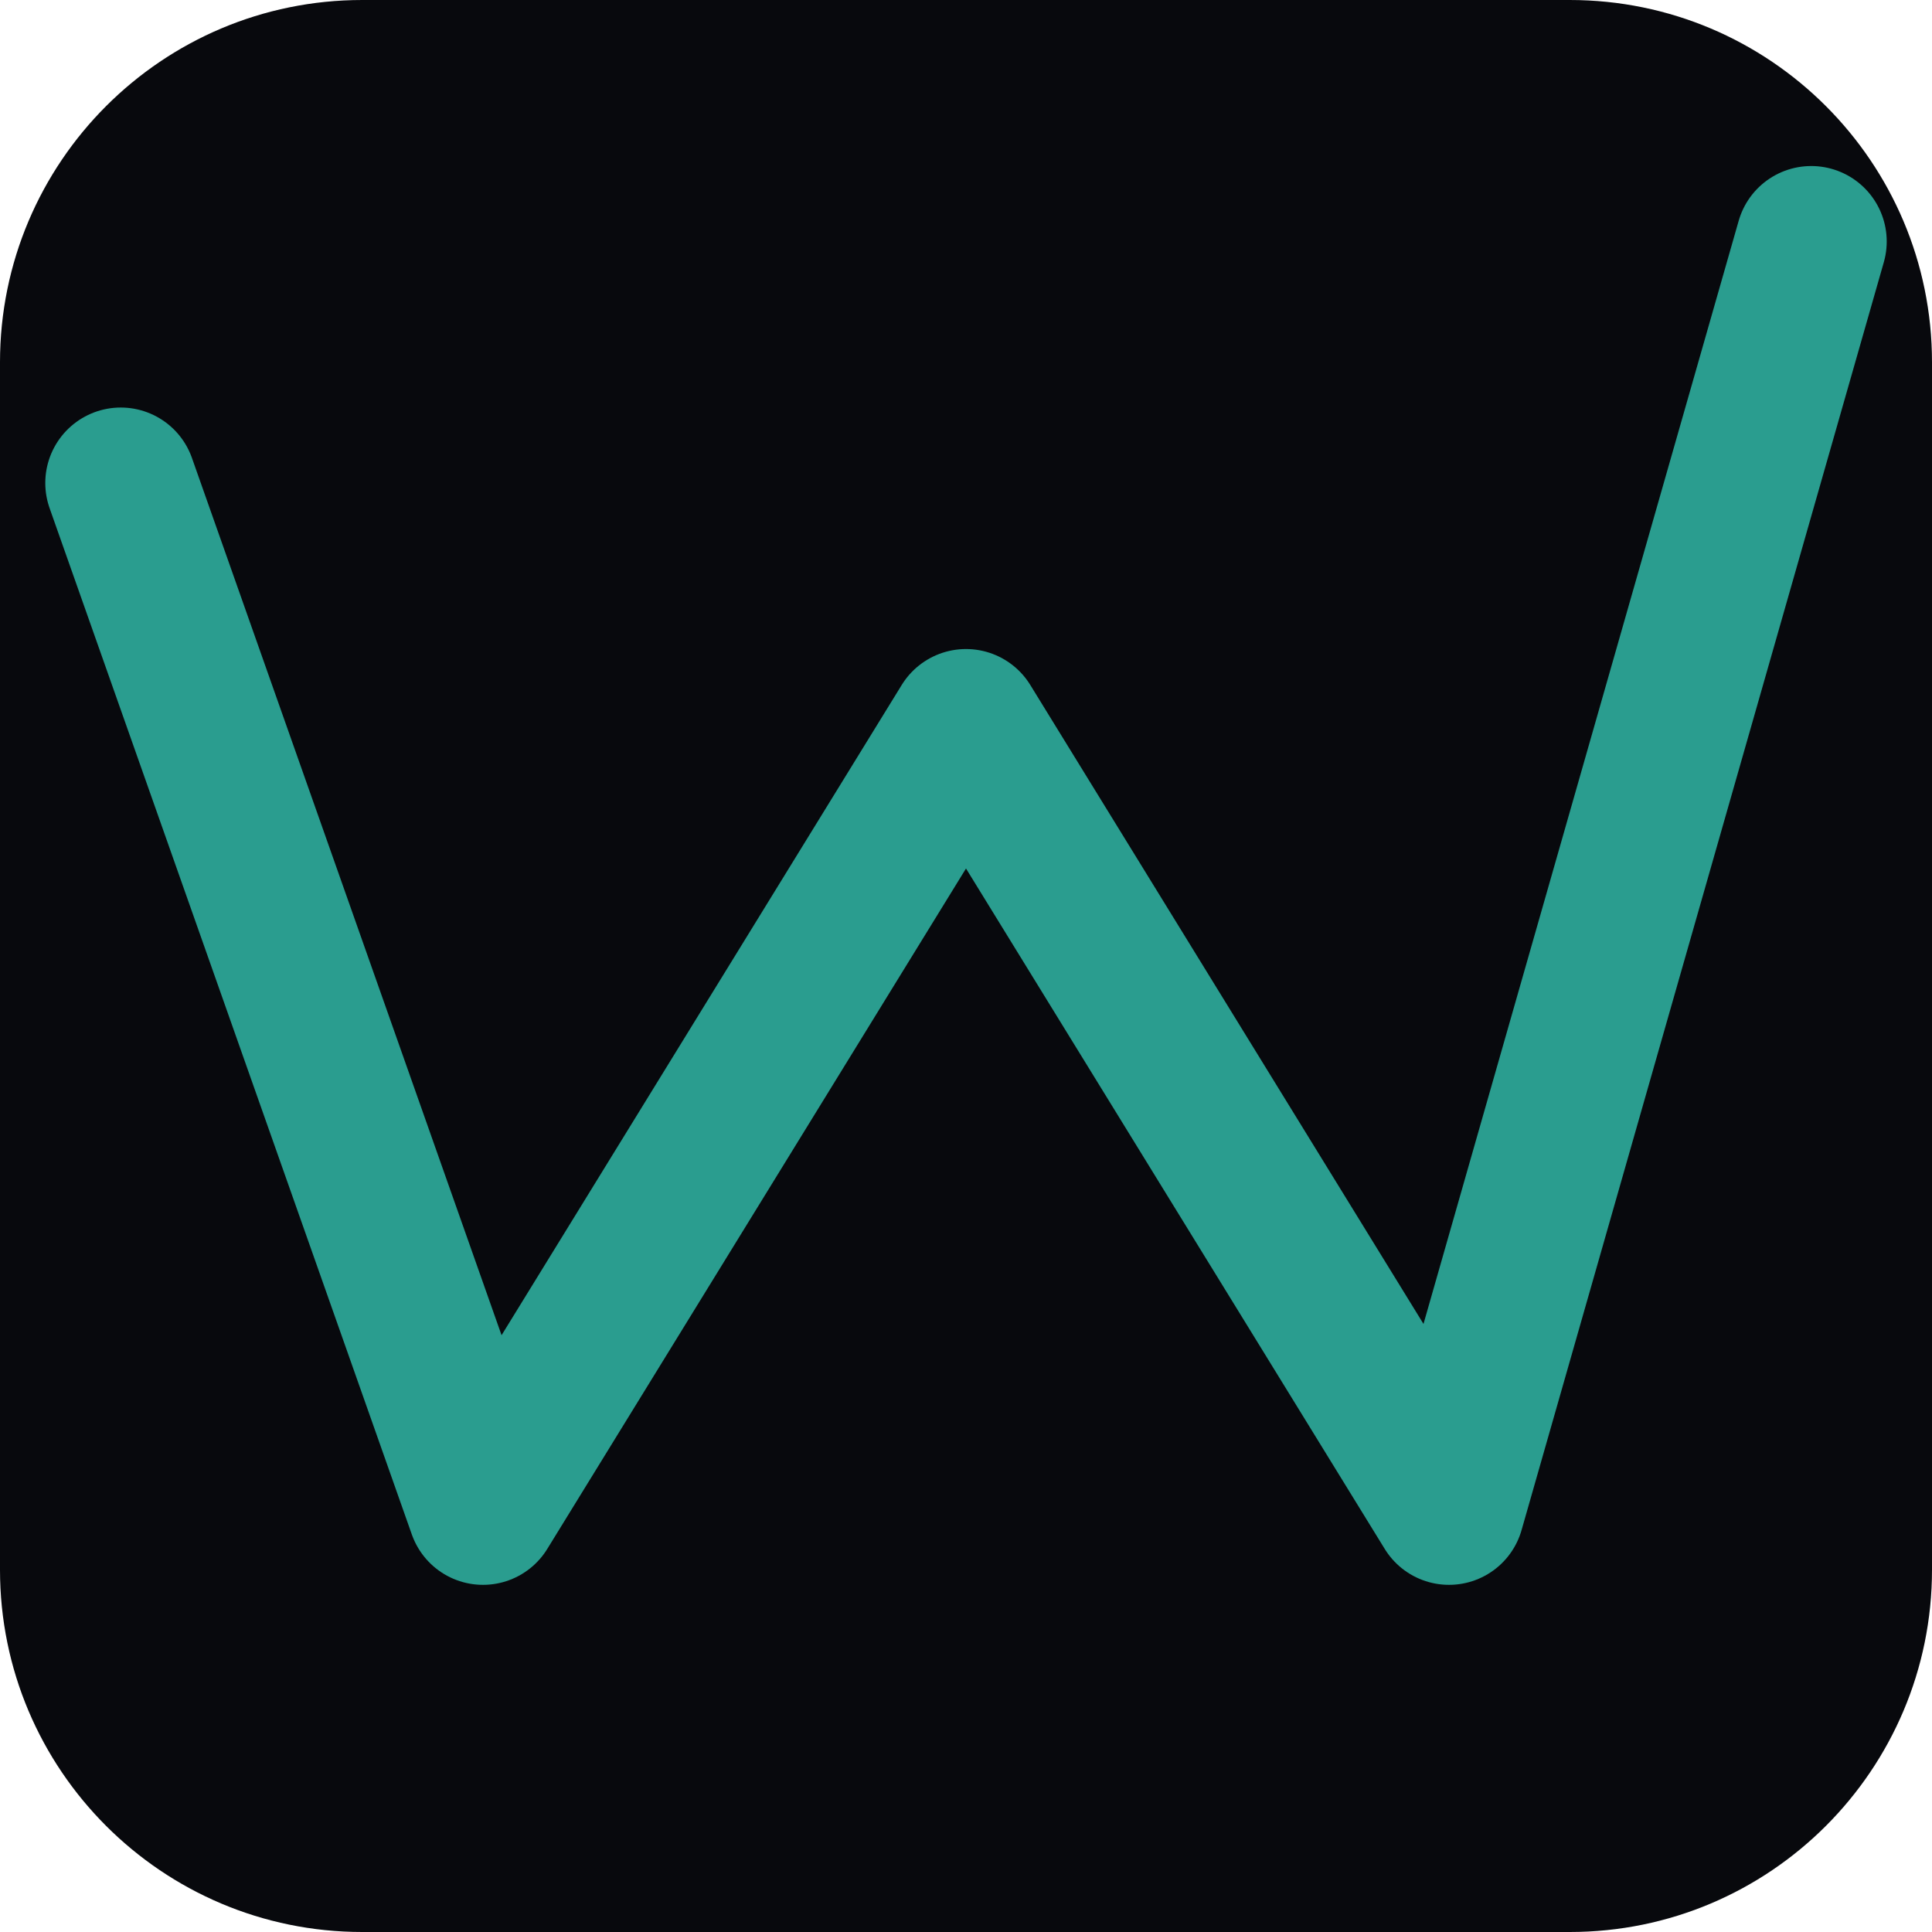
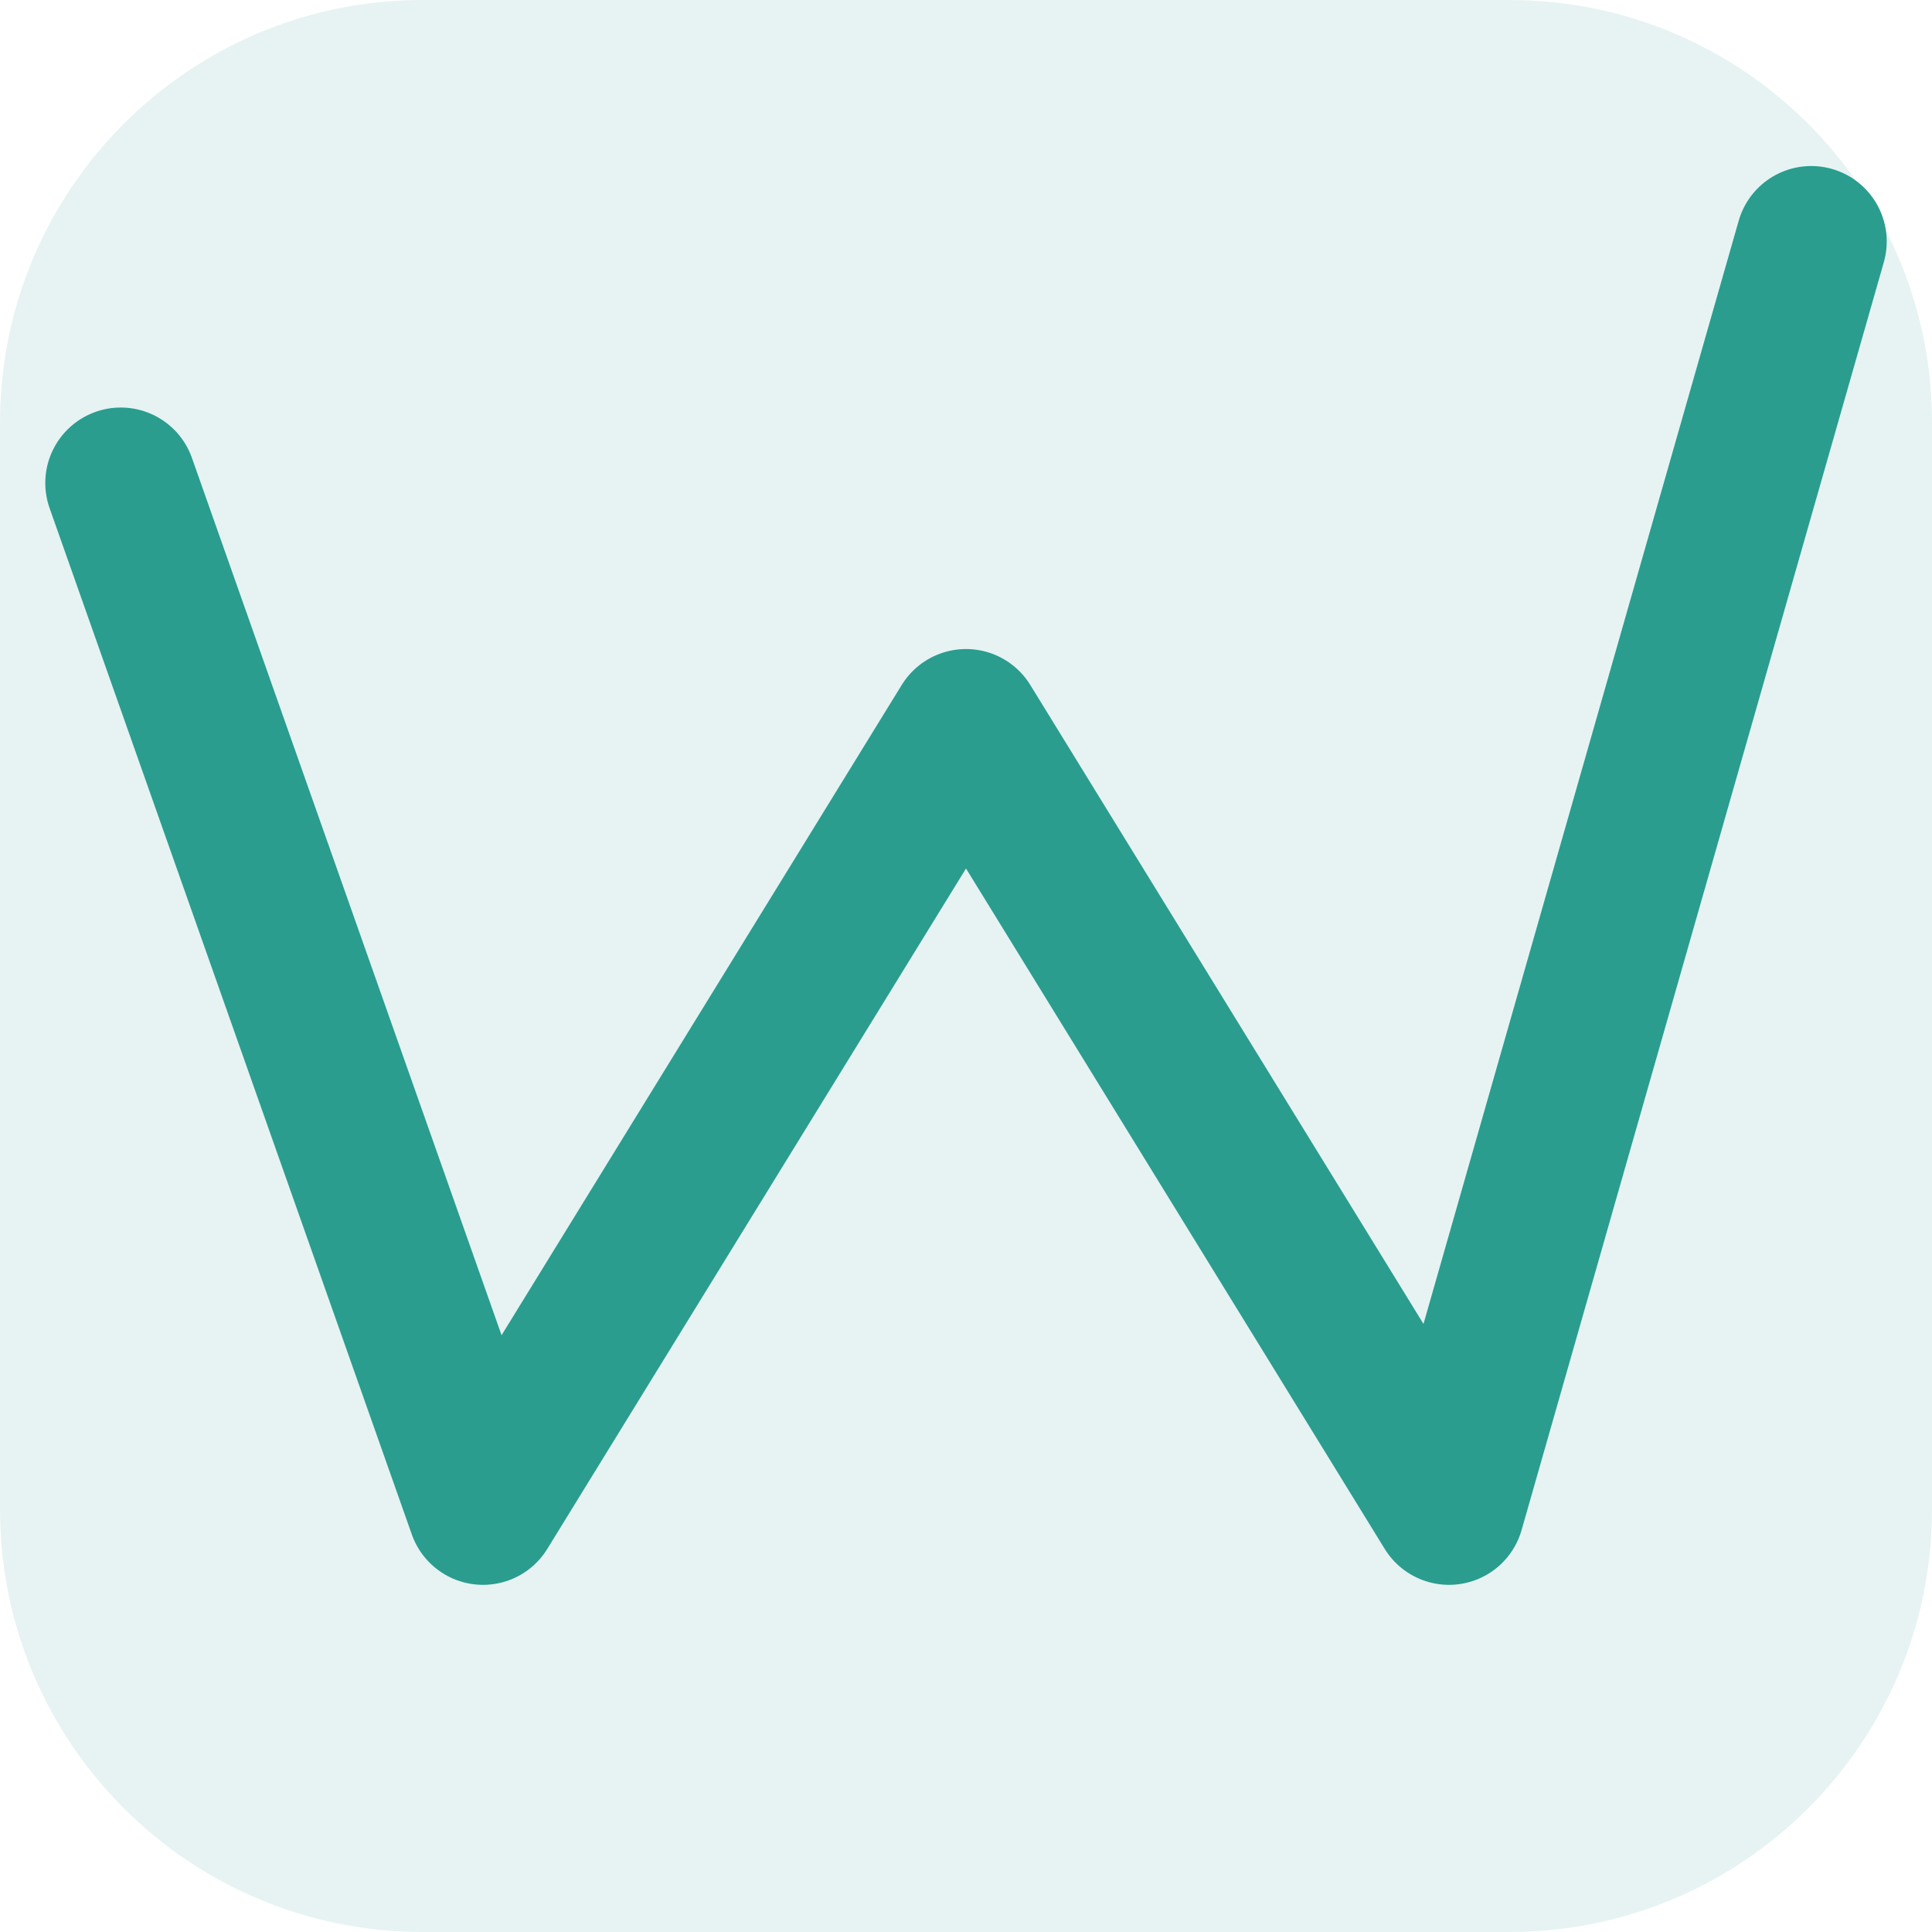
<svg xmlns="http://www.w3.org/2000/svg" viewBox="0 0 64 64">
-   <rect width="64" height="64" rx="12" fill="#08090d" />
+   <rect width="64" height="64" rx="14" fill="#2a9d8f" opacity="0.12" />
  <path d="M 4,16 L 16,50 L 32,24 L 48,50 L 60,8" stroke="#2a9d8f" stroke-width="5" stroke-linecap="round" stroke-linejoin="round" fill="none" />
</svg>
